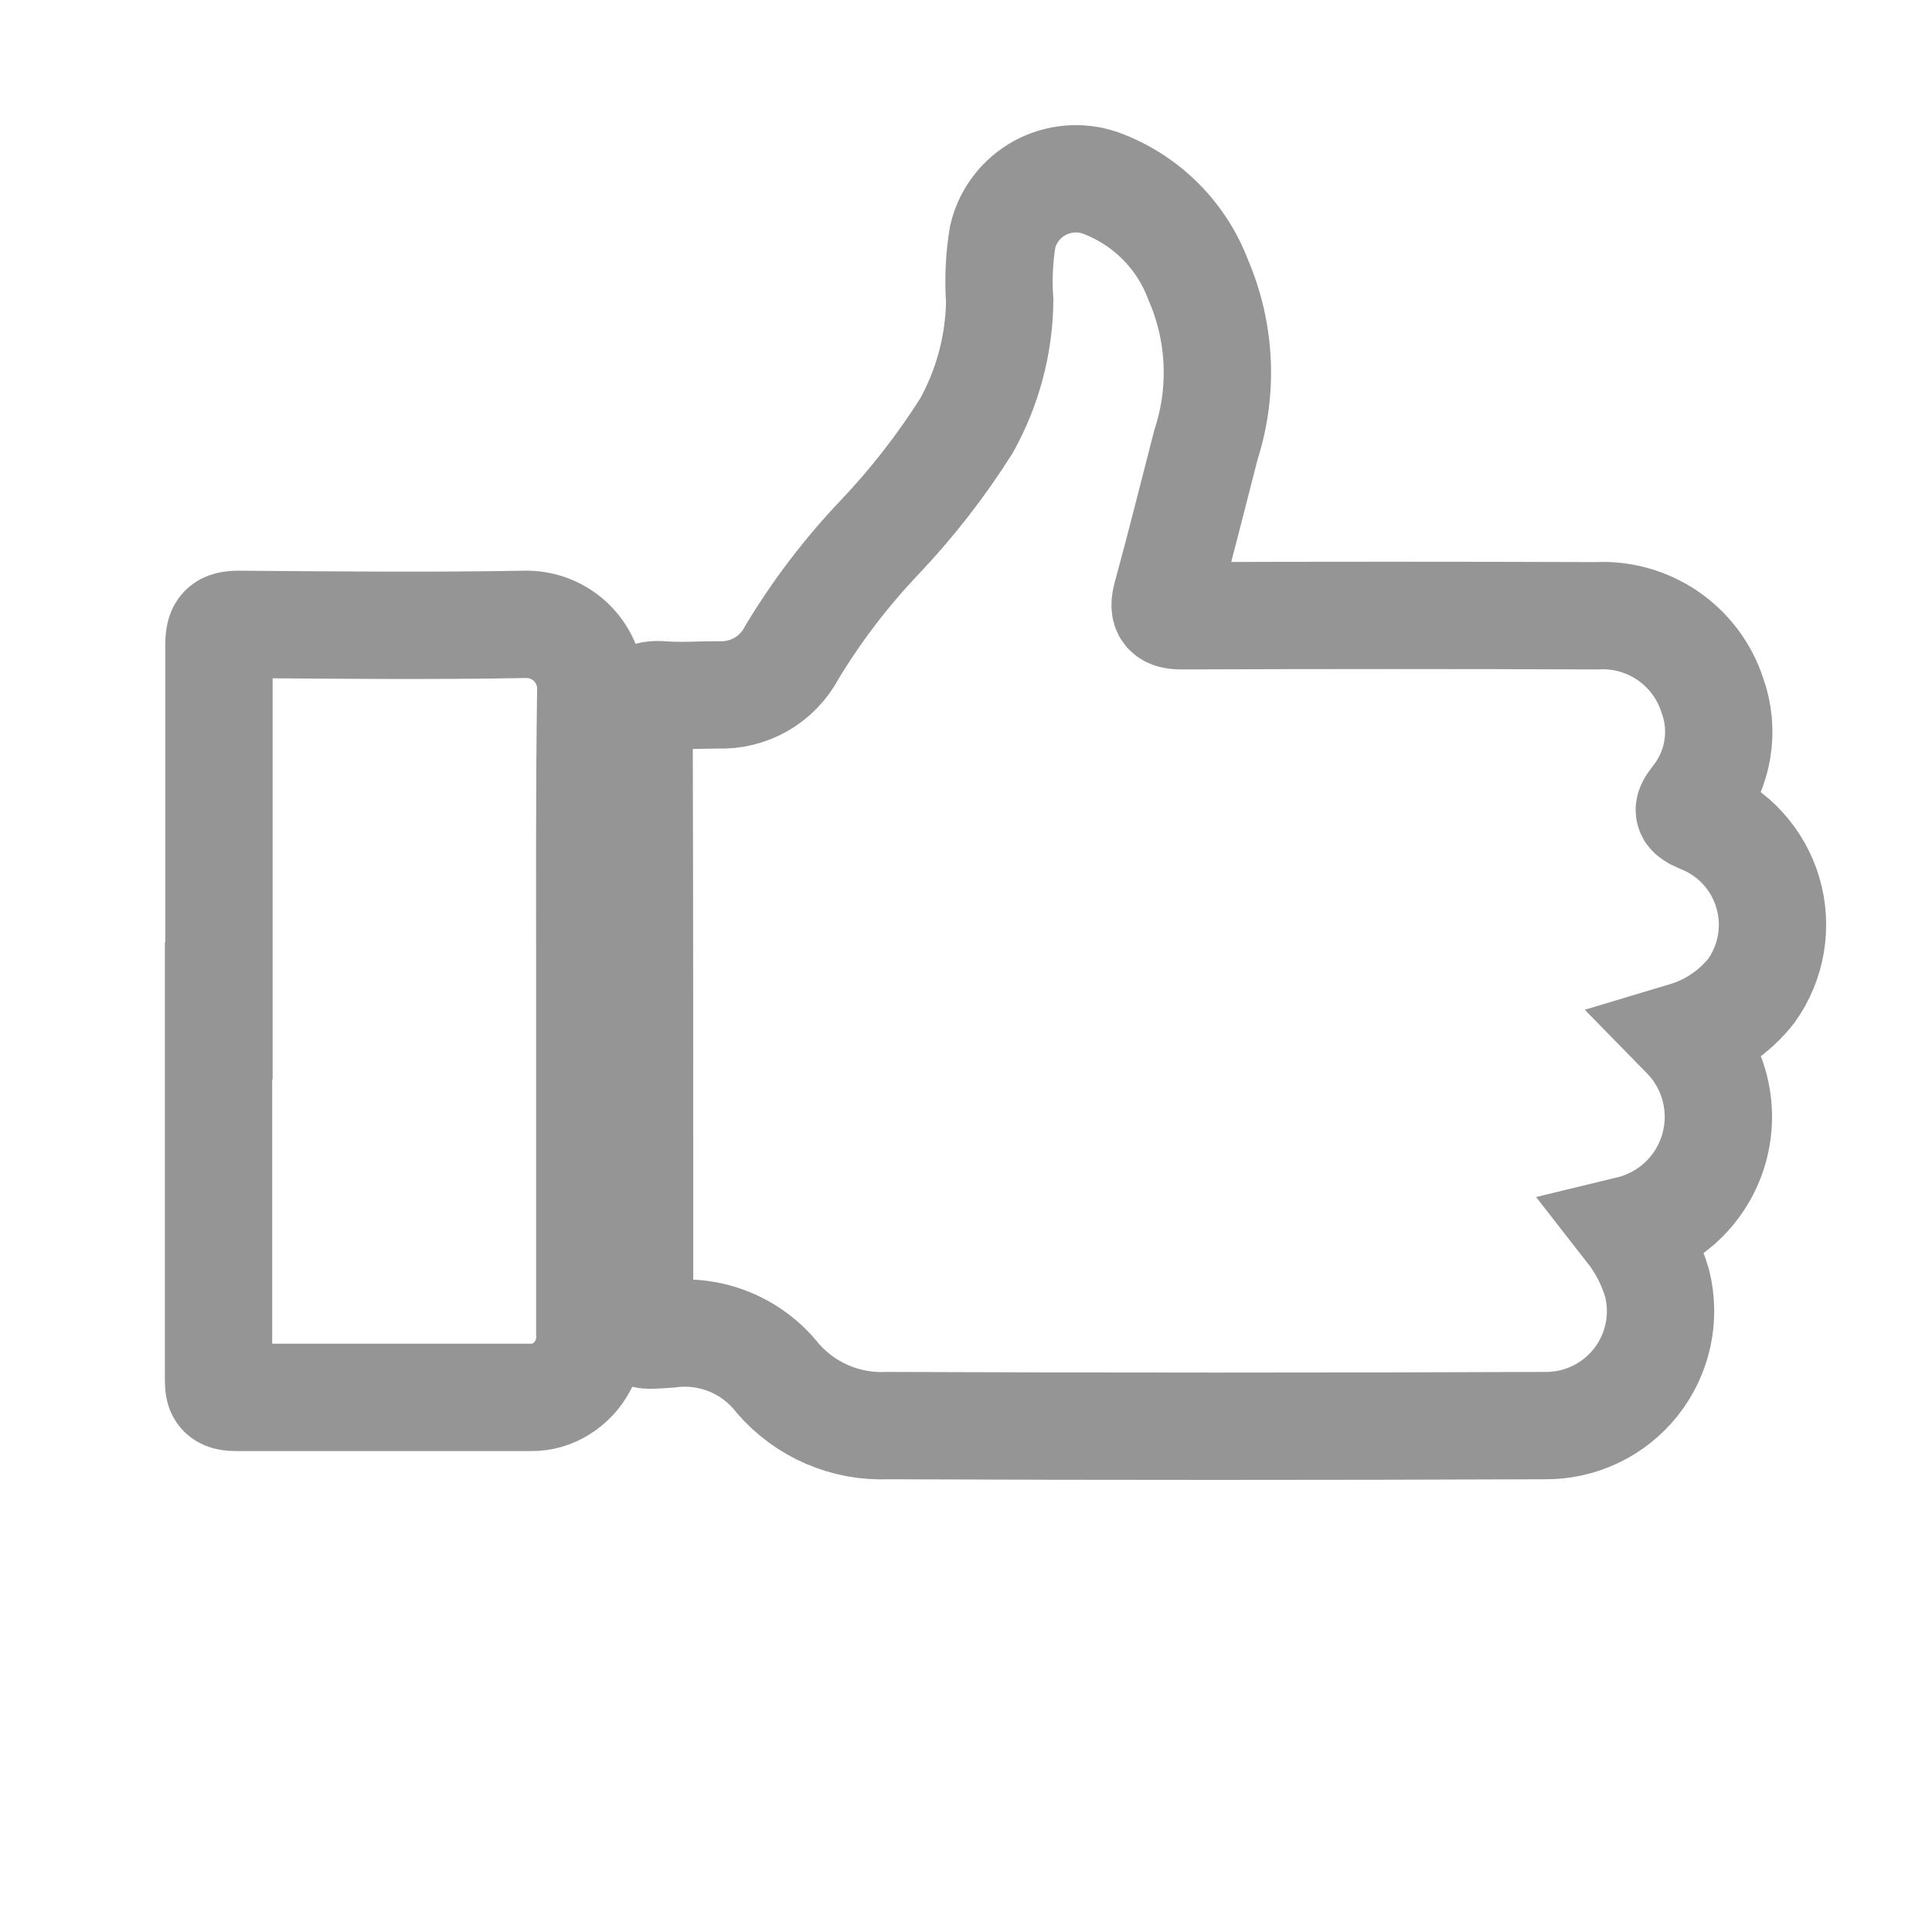
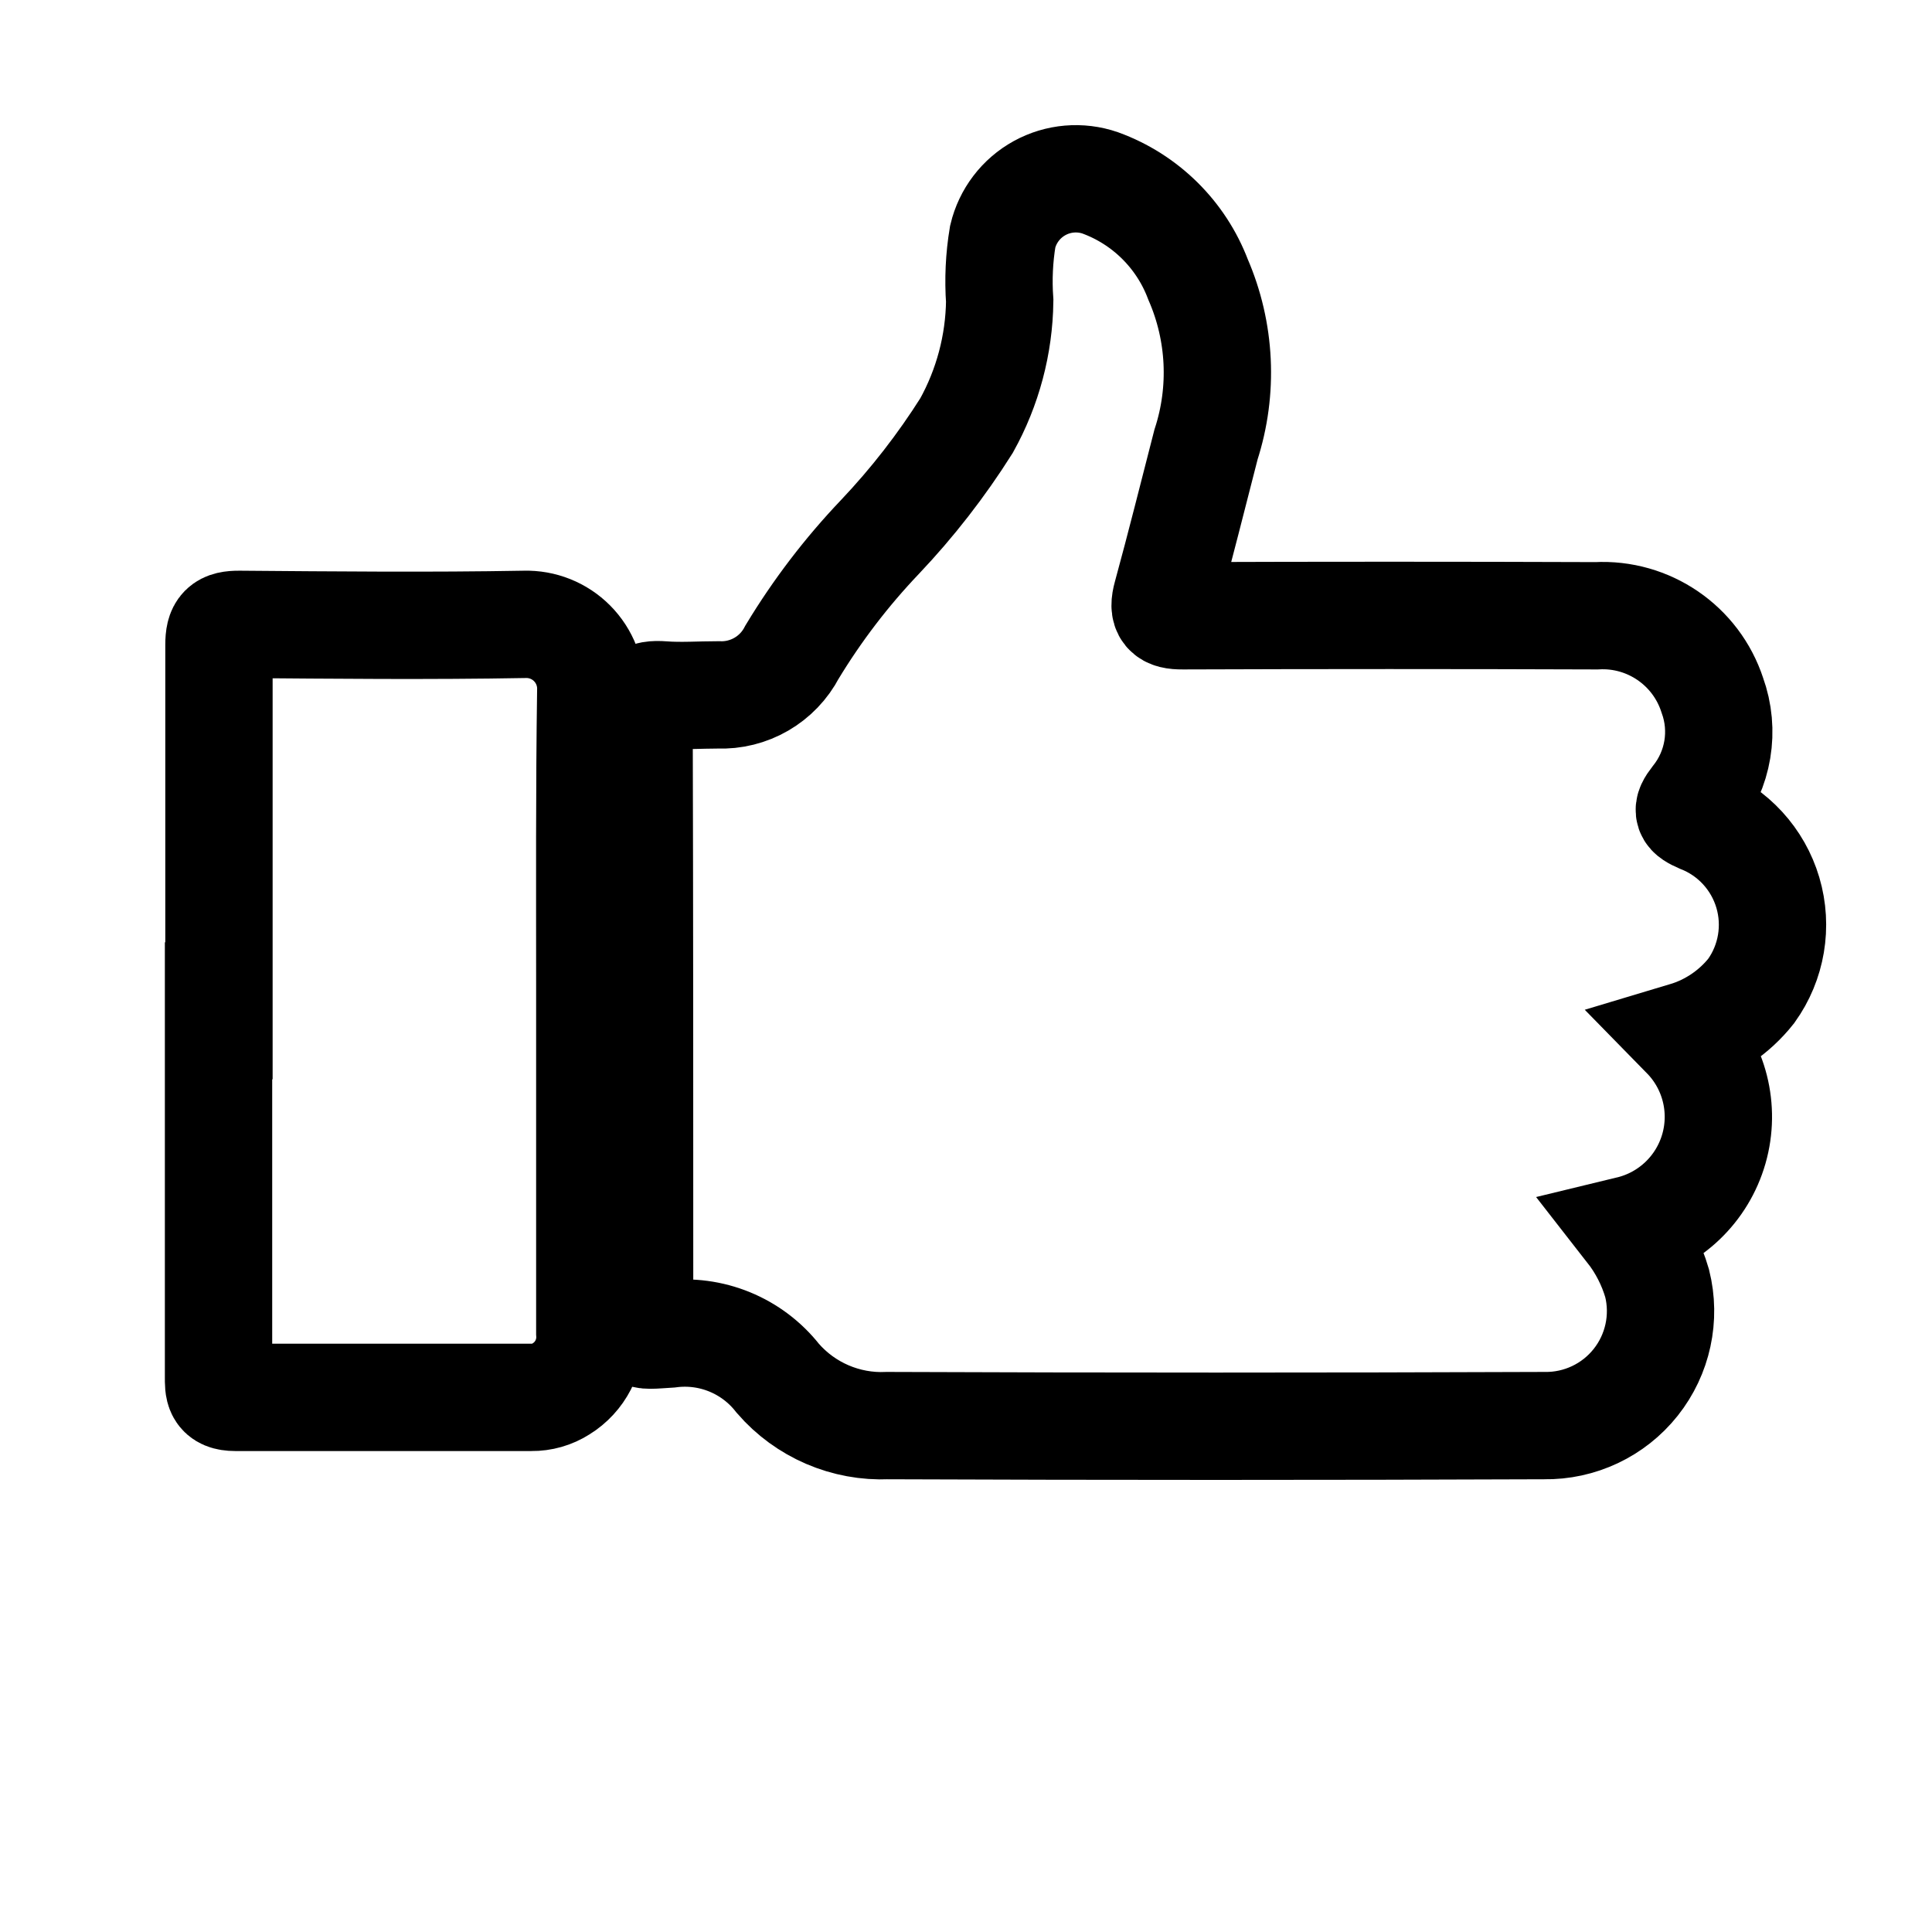
<svg xmlns="http://www.w3.org/2000/svg" id="좋아요_아이콘" width="18" height="18" viewBox="0 0 18 18">
  <defs>
    <style>
-             .cls-2{fill:none;stroke:#959595;stroke-miterlimit:10}
+             .cls-2{fill:none;stroke:currentcolor;stroke-miterlimit:10}
        </style>
  </defs>
  <path id="사각형_236" fill="rgba(255,255,255,0)" d="M0 0H18V18H0z" />
  <path id="패스_777" d="M727.8 72.553a1.081 1.081 0 0 1-.518 1.807 1.487 1.487 0 0 1 .256.5 1.067 1.067 0 0 1-1.053 1.326q-3.058.012-6.116 0a1.278 1.278 0 0 1-1.023-.44 1.1 1.1 0 0 0-1.008-.413c-.325.02-.28.043-.28-.278 0-1.821 0-3.643-.005-5.464 0-.182.055-.226.222-.213s.342 0 .514 0a.742.742 0 0 0 .69-.4 6.211 6.211 0 0 1 .818-1.071 6.724 6.724 0 0 0 .807-1.038 2.456 2.456 0 0 0 .309-1.161 2.547 2.547 0 0 1 .028-.6.7.7 0 0 1 .909-.5 1.537 1.537 0 0 1 .911.9 2.176 2.176 0 0 1 .074 1.538c-.121.469-.238.94-.366 1.407-.041.148 0 .189.148.188q1.927-.007 3.855 0a1.074 1.074 0 0 1 1.08.739 1 1 0 0 1-.162.971c-.084.108-.066.133.052.185a1.057 1.057 0 0 1 .473 1.6 1.239 1.239 0 0 1-.615.417z" class="cls-2" transform="translate(-712.099 -62.904)" />
  <path id="패스_780" d="M707.352 79.527v-3.41c0-.152.04-.192.191-.191.885.007 1.771.016 2.656 0a.6.6 0 0 1 .617.622c-.013.9-.009 1.8-.009 2.706v3.273a.567.567 0 0 1-.268.522.5.5 0 0 1-.276.079h-2.759c-.16 0-.156-.08-.156-.192v-3.41z" class="cls-2" transform="translate(-705.312 -70.109)" />
</svg>
